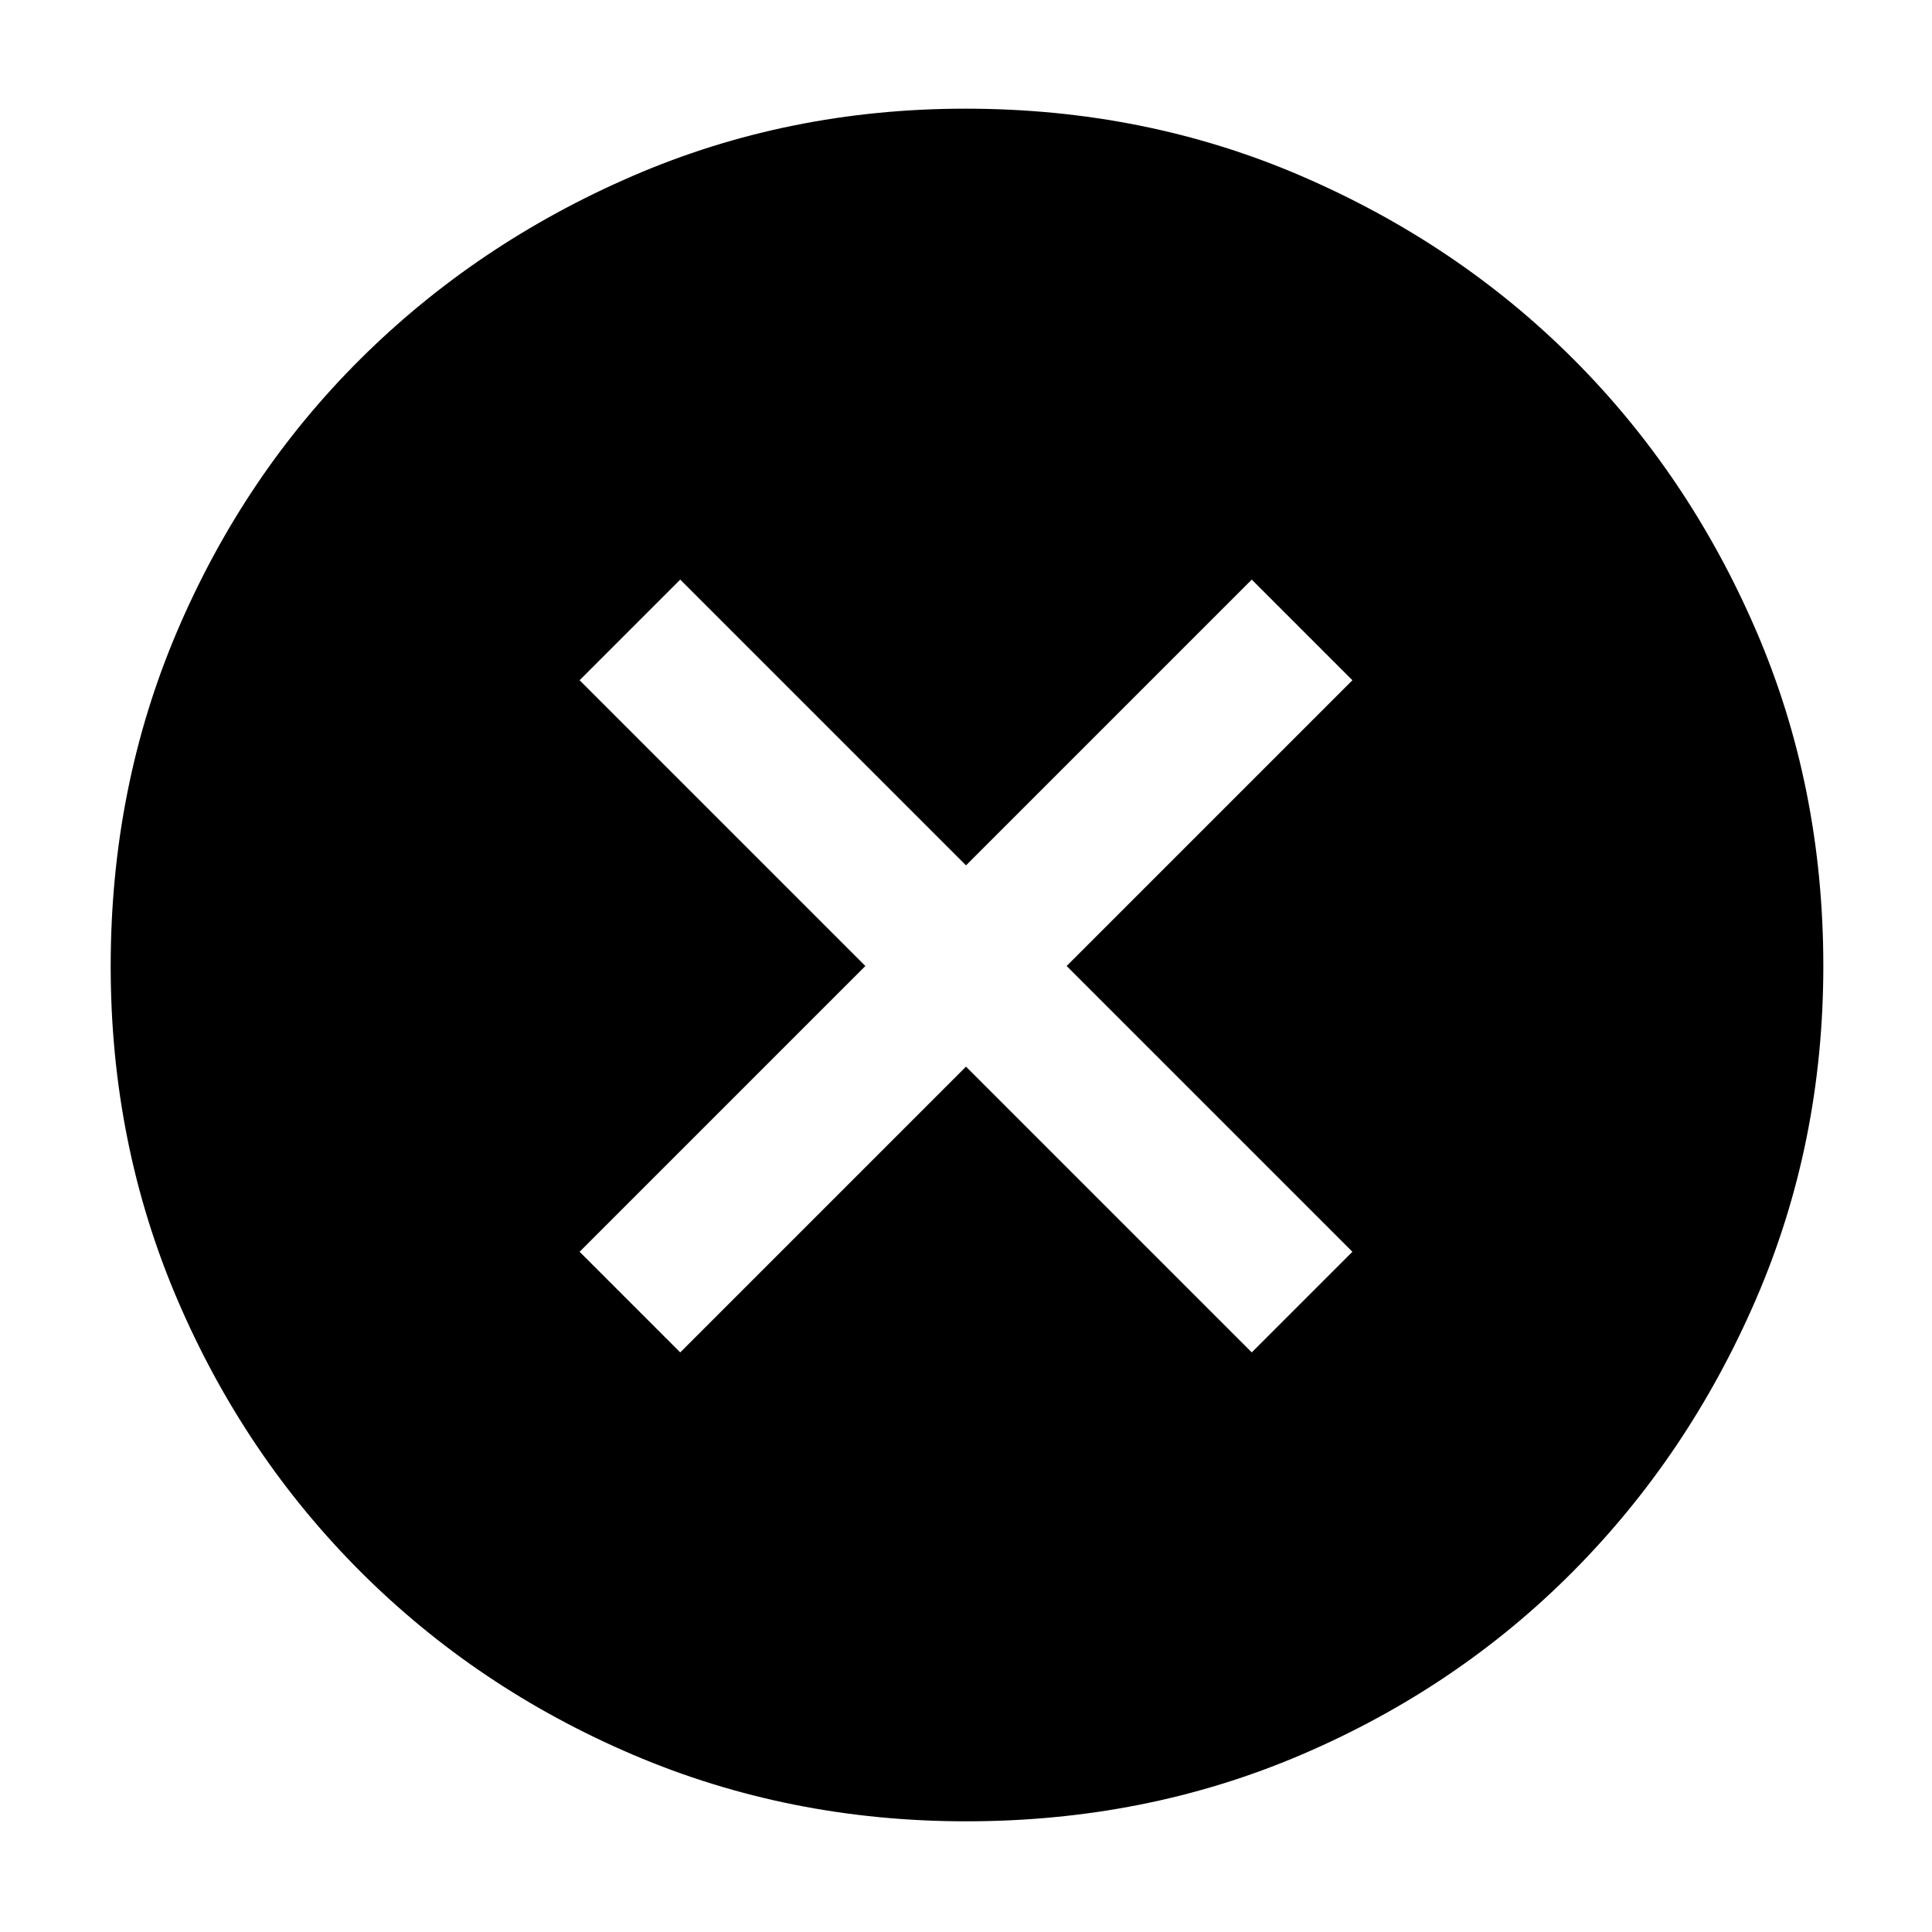
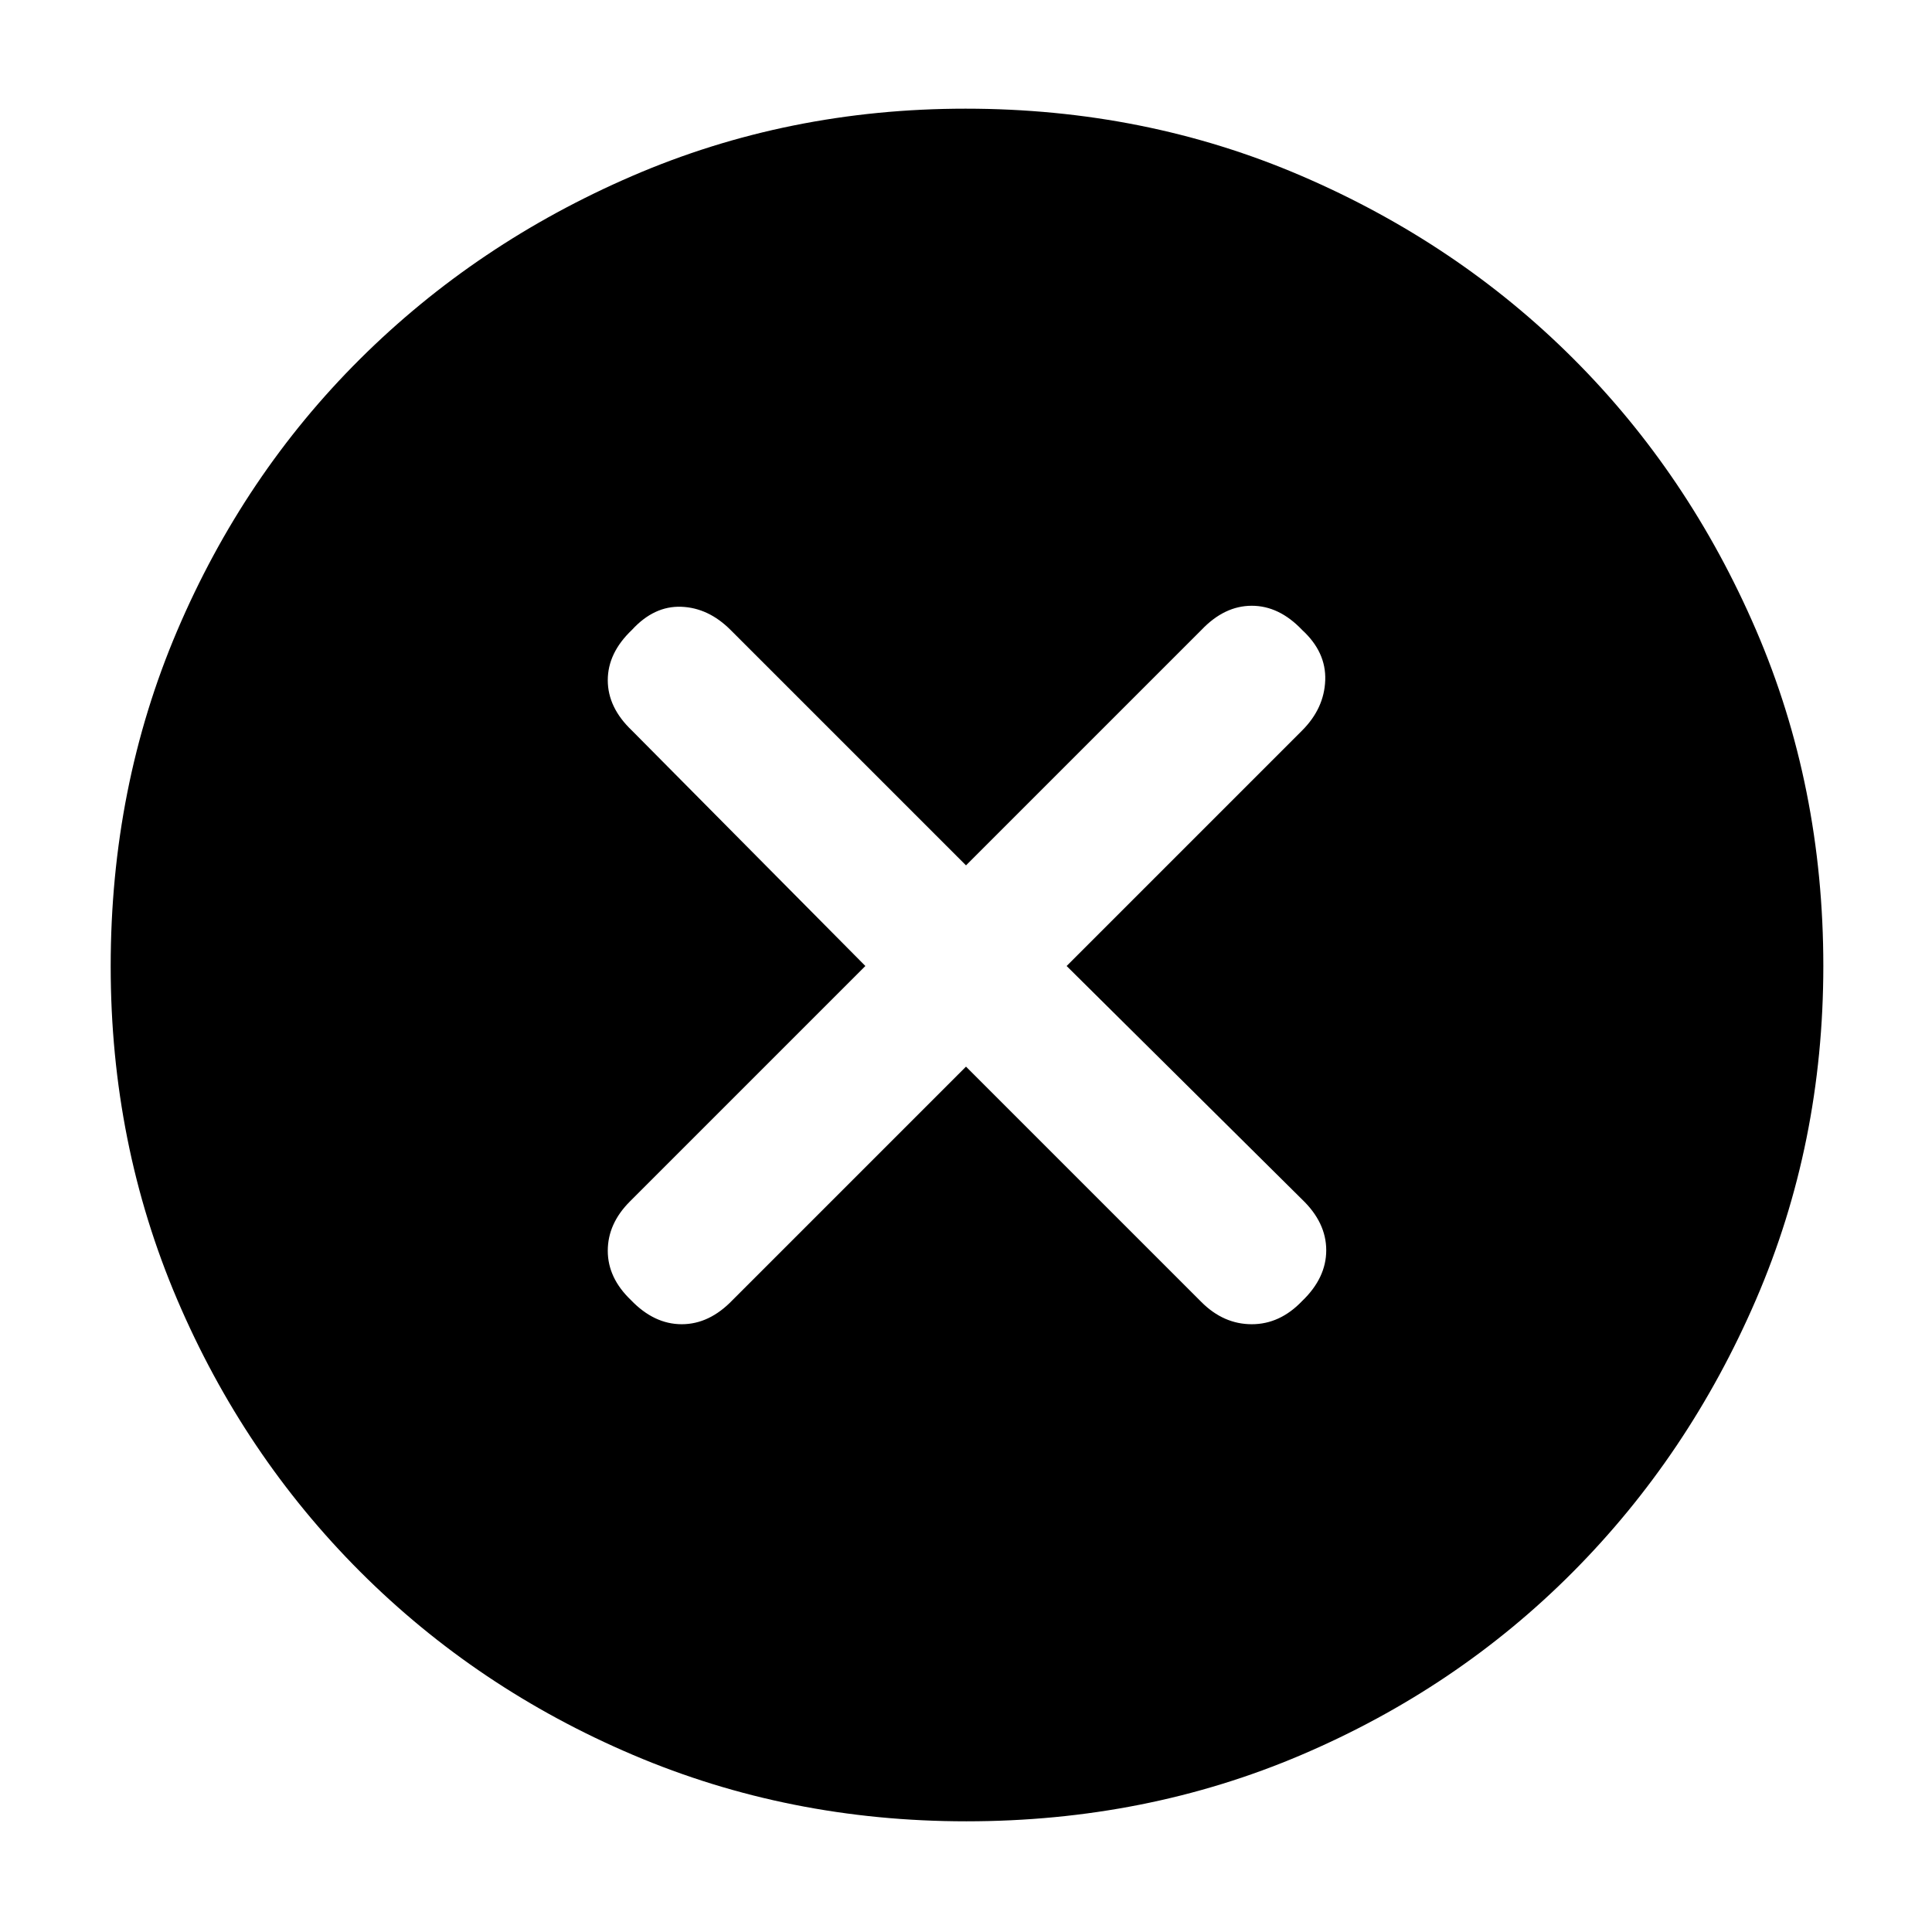
<svg xmlns="http://www.w3.org/2000/svg" height="48" viewBox="0 -960 960 960" width="48">
-   <path d="m338-288 142-142 142 142 50-50-142-142 142-142-50-50-142 142-142-142-50 50 142 142-142 142 50 50ZM480.138-55Q392-55 314.513-88.084q-77.488-33.083-135.417-91.012T88.084-314.375Q55-391.724 55-479.862 55-569 88.084-646.487q33.083-77.488 90.855-134.969 57.772-57.482 135.195-91.013Q391.557-906 479.779-906q89.221 0 166.827 33.454 77.605 33.453 135.012 90.802 57.407 57.349 90.895 134.877Q906-569.34 906-480q0 88.276-33.531 165.747-33.531 77.471-91.013 135.278-57.481 57.808-134.831 90.891Q569.276-55 480.138-55Z" />
+   <path d="m480-430 117 117q11 11 25 11t25-11.507q12-11.508 12-25.247T647-364L530-480l117-117q11-11 11.5-25T647-647q-11.411-12-25-12t-25 12L480-530 363-647q-11-11-24.5-11.5T314-647q-12 11.411-12 25t12 25l116 117-117 117q-11 11-11 24.5t11.507 24.5q11.508 12 25.247 12T364-314l116-116Zm.138 375Q392-55 314.5-88T179-179q-58-58-91-135.362t-33-165.5Q55-569 88-646.5t90.843-135.053q57.843-57.552 135.278-91Q391.557-906 479.779-906q89.221 0 166.839 33.37 77.619 33.37 135.096 90.79 57.478 57.42 90.882 134.96T906-480q0 88.276-33.447 165.76-33.448 77.483-91 135.362Q724-121 646.638-88t-166.5 33Z" />
</svg>
